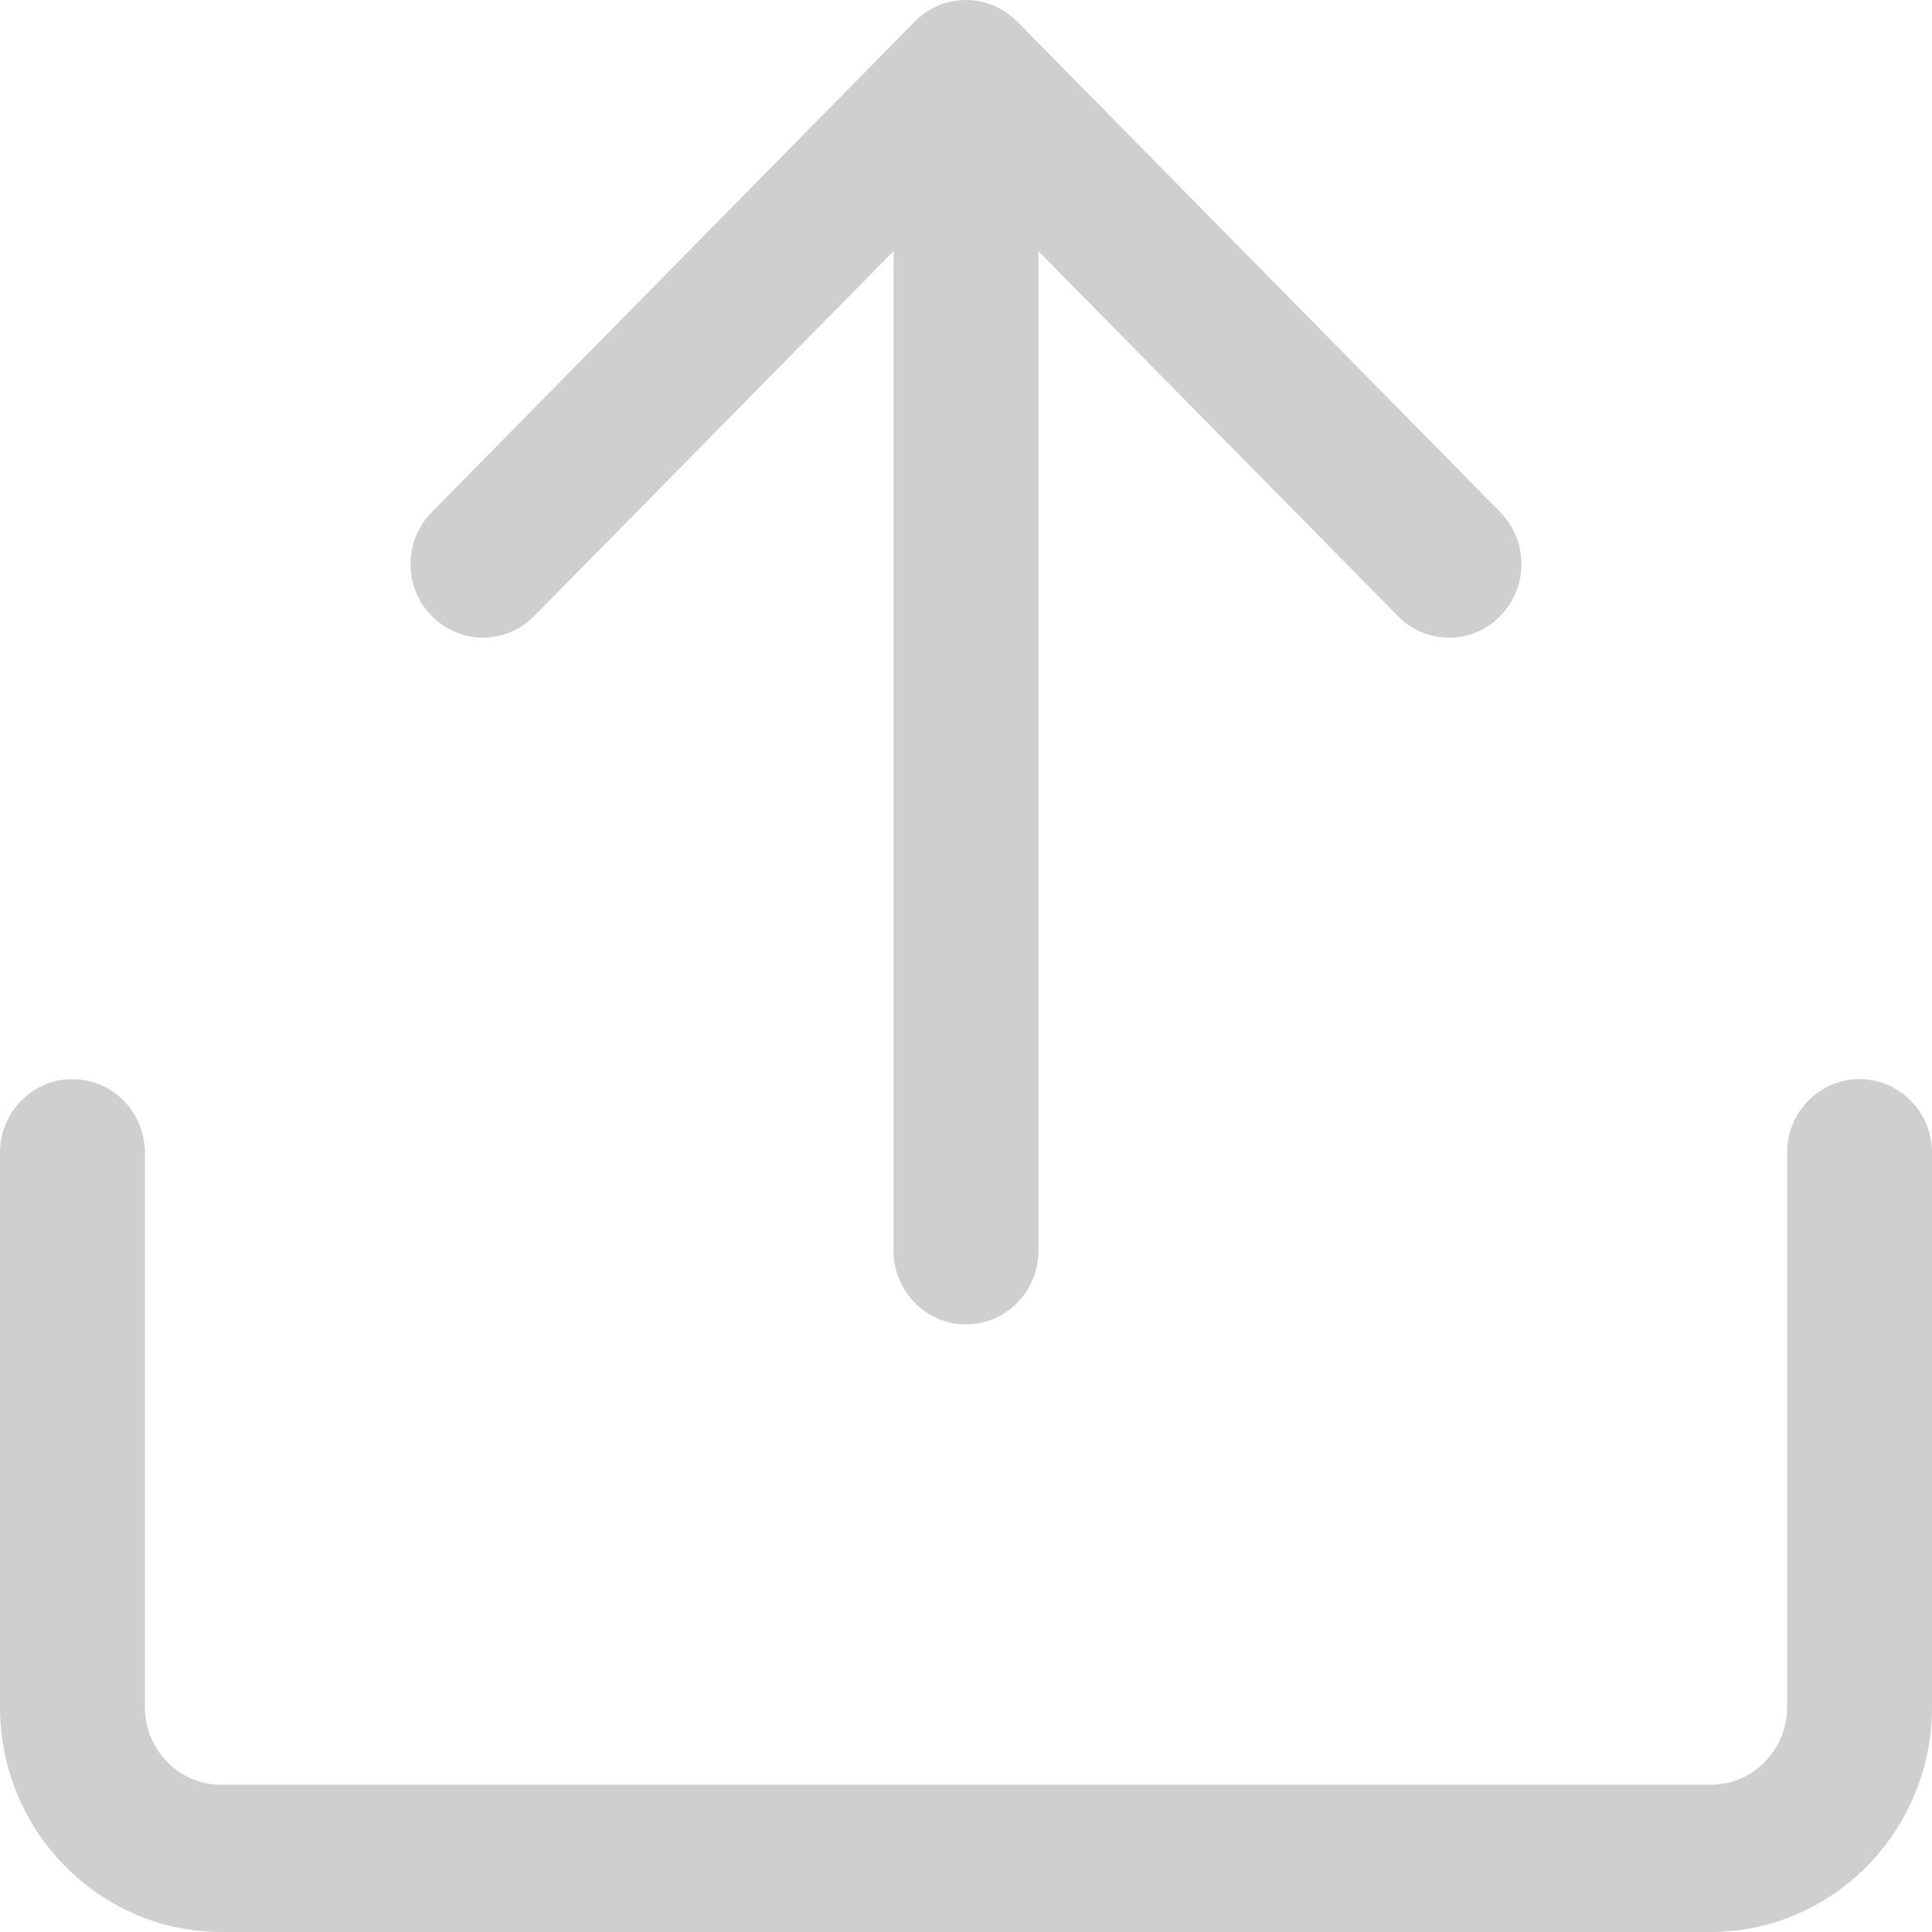
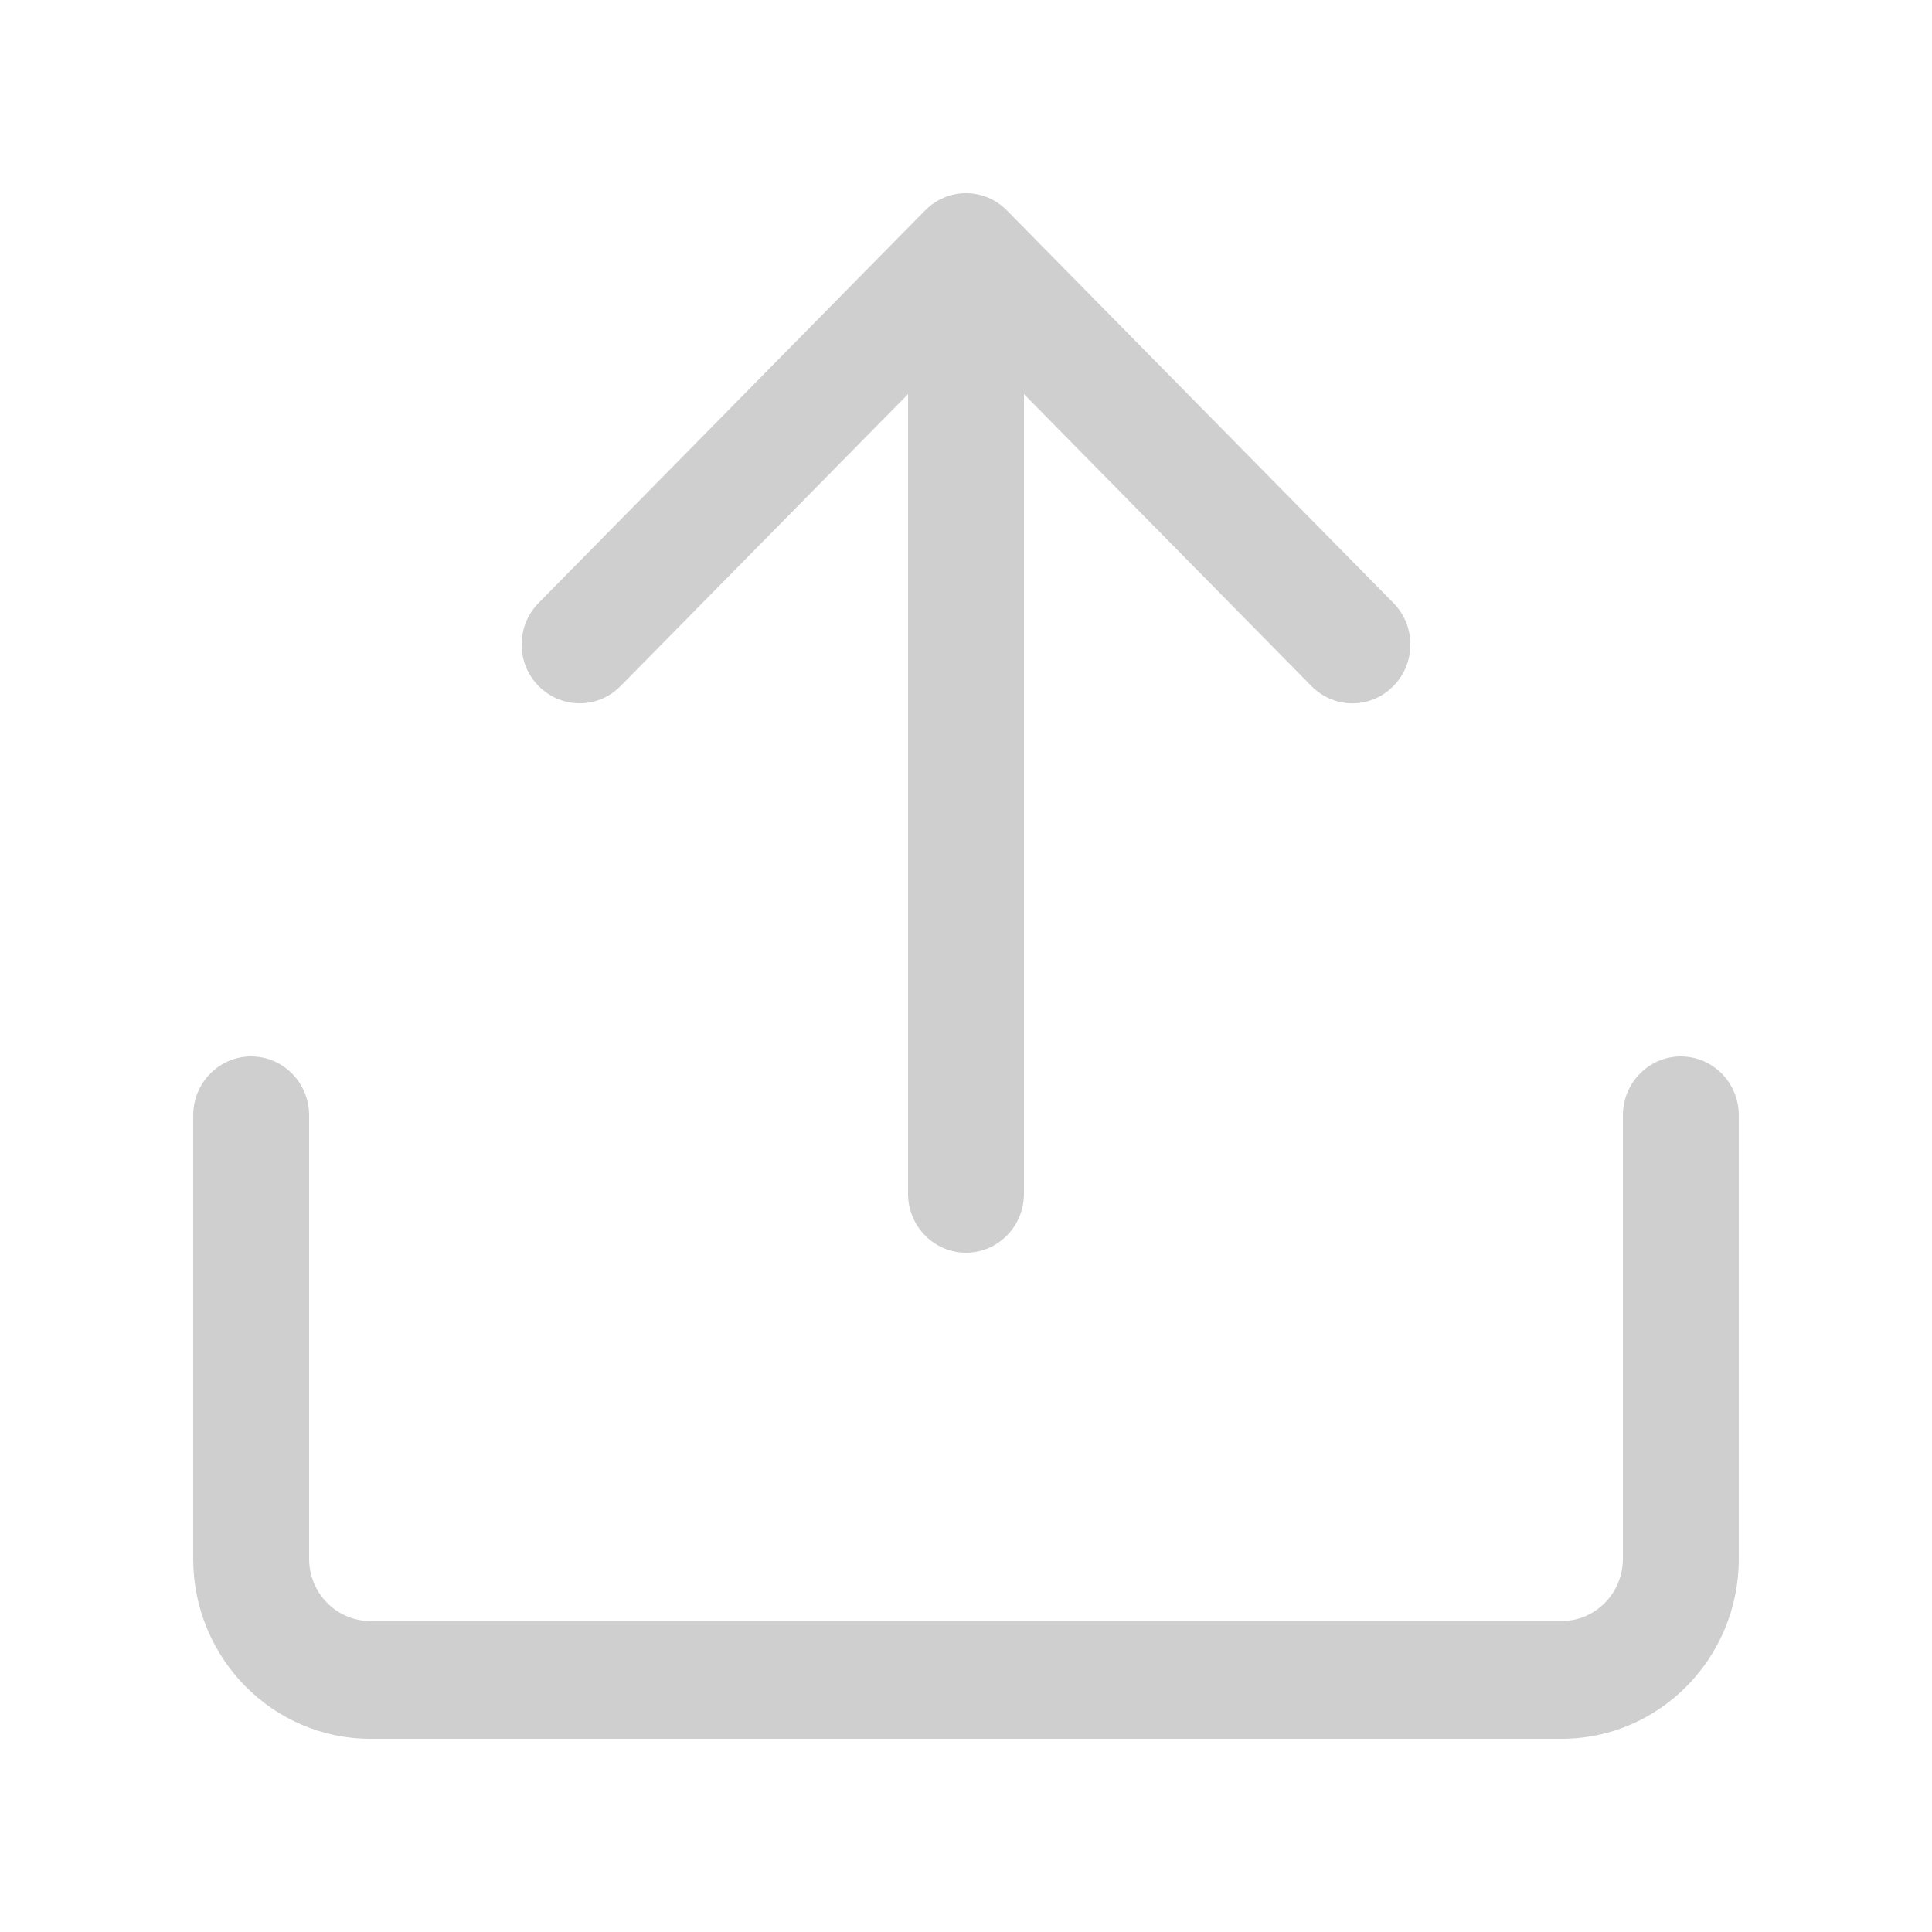
<svg xmlns="http://www.w3.org/2000/svg" width="20" height="20" viewBox="0 0 20 20" fill="none">
-   <path d="M15.53 5.301L10.53 0.223C10.237 -0.074 9.762 -0.074 9.47 0.223L4.47 5.301C4.176 5.598 4.176 6.081 4.47 6.377C4.764 6.674 5.237 6.676 5.53 6.377L9.25 2.6V12.948C9.25 13.368 9.586 13.71 10 13.71C10.414 13.71 10.75 13.368 10.75 12.948V2.6L14.47 6.377C14.616 6.527 14.808 6.601 15 6.601C15.192 6.601 15.384 6.528 15.53 6.377C15.823 6.08 15.823 5.598 15.53 5.301Z" fill="#BBBBBB" fill-opacity="0.7" />
-   <path d="M17.708 20H2.292C1.028 20 0 18.956 0 17.672V11.932C0 11.512 0.336 11.171 0.75 11.171C1.164 11.171 1.5 11.512 1.5 11.932V17.672C1.5 18.116 1.855 18.476 2.292 18.476H17.708C18.145 18.476 18.5 18.116 18.5 17.672V11.932C18.5 11.512 18.836 11.171 19.25 11.171C19.664 11.171 20 11.512 20 11.932V17.672C20 18.956 18.972 20 17.708 20Z" fill="#BBBBBB" fill-opacity="0.7" />
+   <path d="M14.424 6.241L10.424 2.179C10.19 1.94 9.81 1.94 9.576 2.179L5.576 6.241C5.341 6.479 5.341 6.865 5.576 7.102C5.811 7.339 6.19 7.341 6.424 7.102L9.4 4.08V12.358C9.4 12.695 9.669 12.968 10 12.968C10.331 12.968 10.6 12.695 10.6 12.358V4.08L13.576 7.102C13.693 7.221 13.847 7.281 14 7.281C14.154 7.281 14.307 7.222 14.424 7.102C14.659 6.864 14.659 6.479 14.424 6.241Z" fill="#BBBBBB" fill-opacity="0.7" />
+   <path d="M16.166 18H3.834C2.822 18 2 17.164 2 16.137V11.546C2 11.209 2.269 10.936 2.6 10.936C2.931 10.936 3.2 11.209 3.2 11.546V16.137C3.2 16.492 3.484 16.781 3.834 16.781H16.166C16.516 16.781 16.8 16.492 16.8 16.137V11.546C16.8 11.209 17.069 10.936 17.4 10.936C17.731 10.936 18 11.209 18 11.546V16.137C18 17.164 17.178 18 16.166 18Z" fill="#BBBBBB" fill-opacity="0.7" />
</svg>
